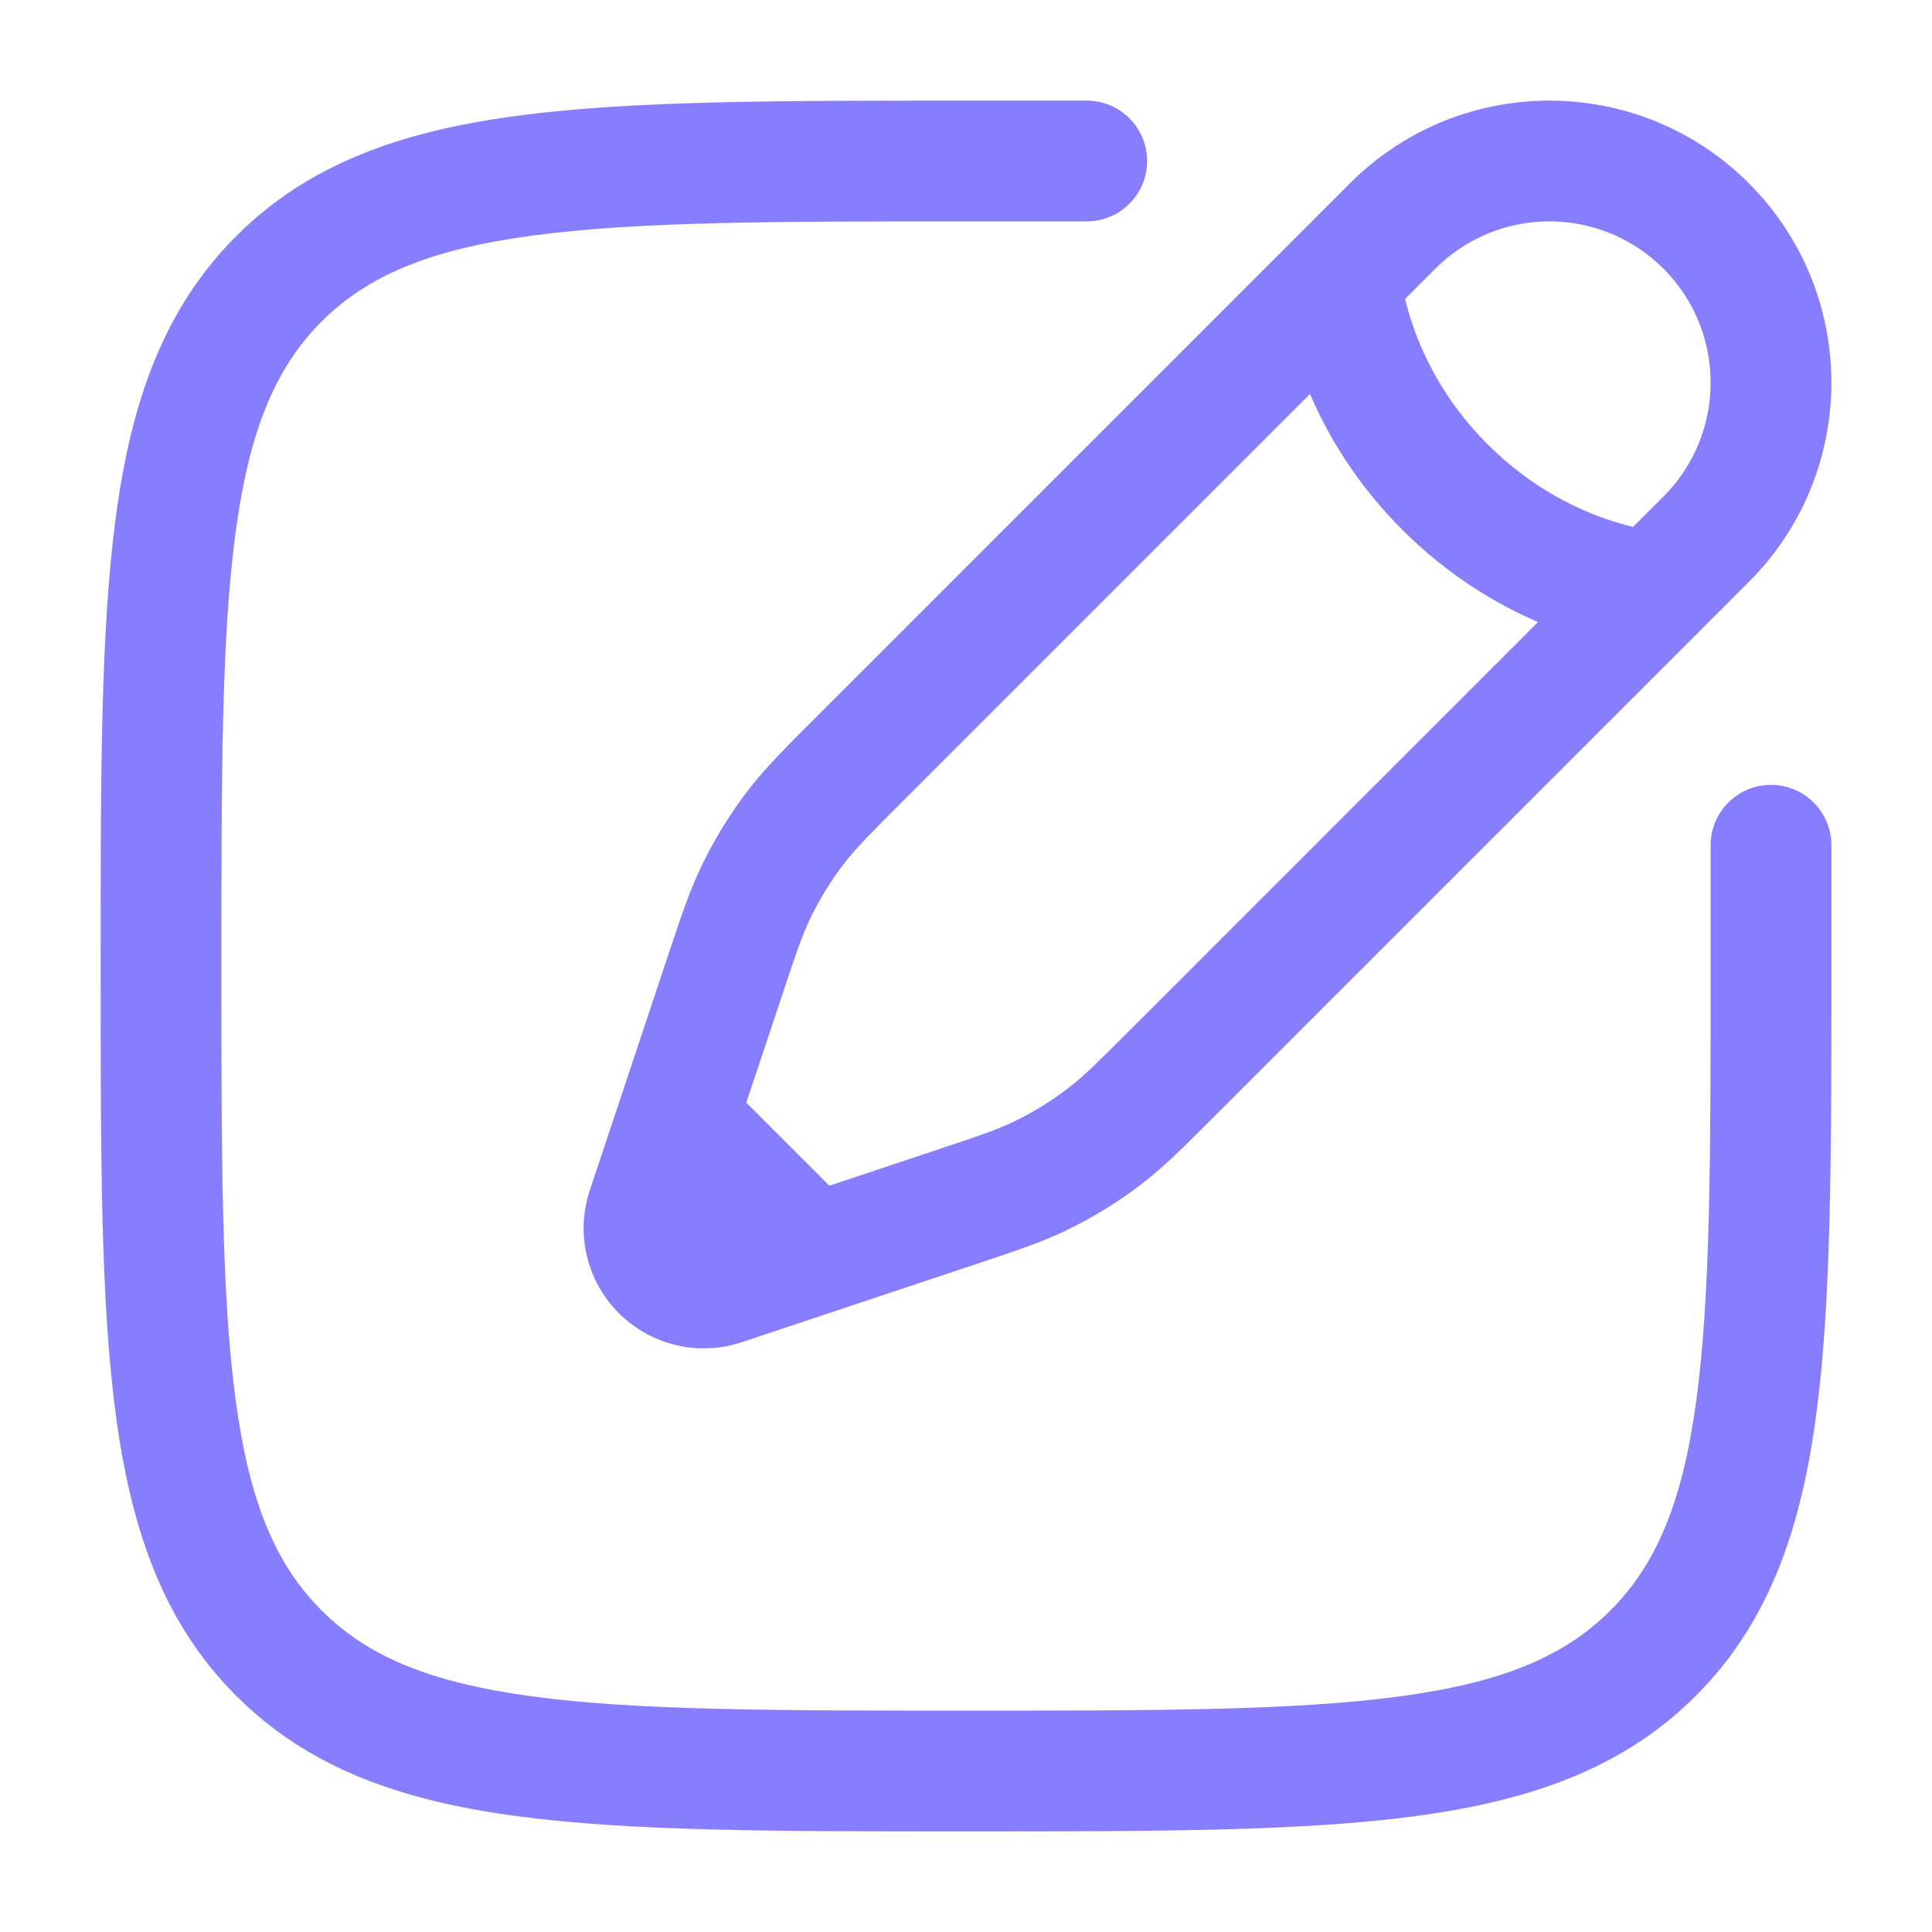
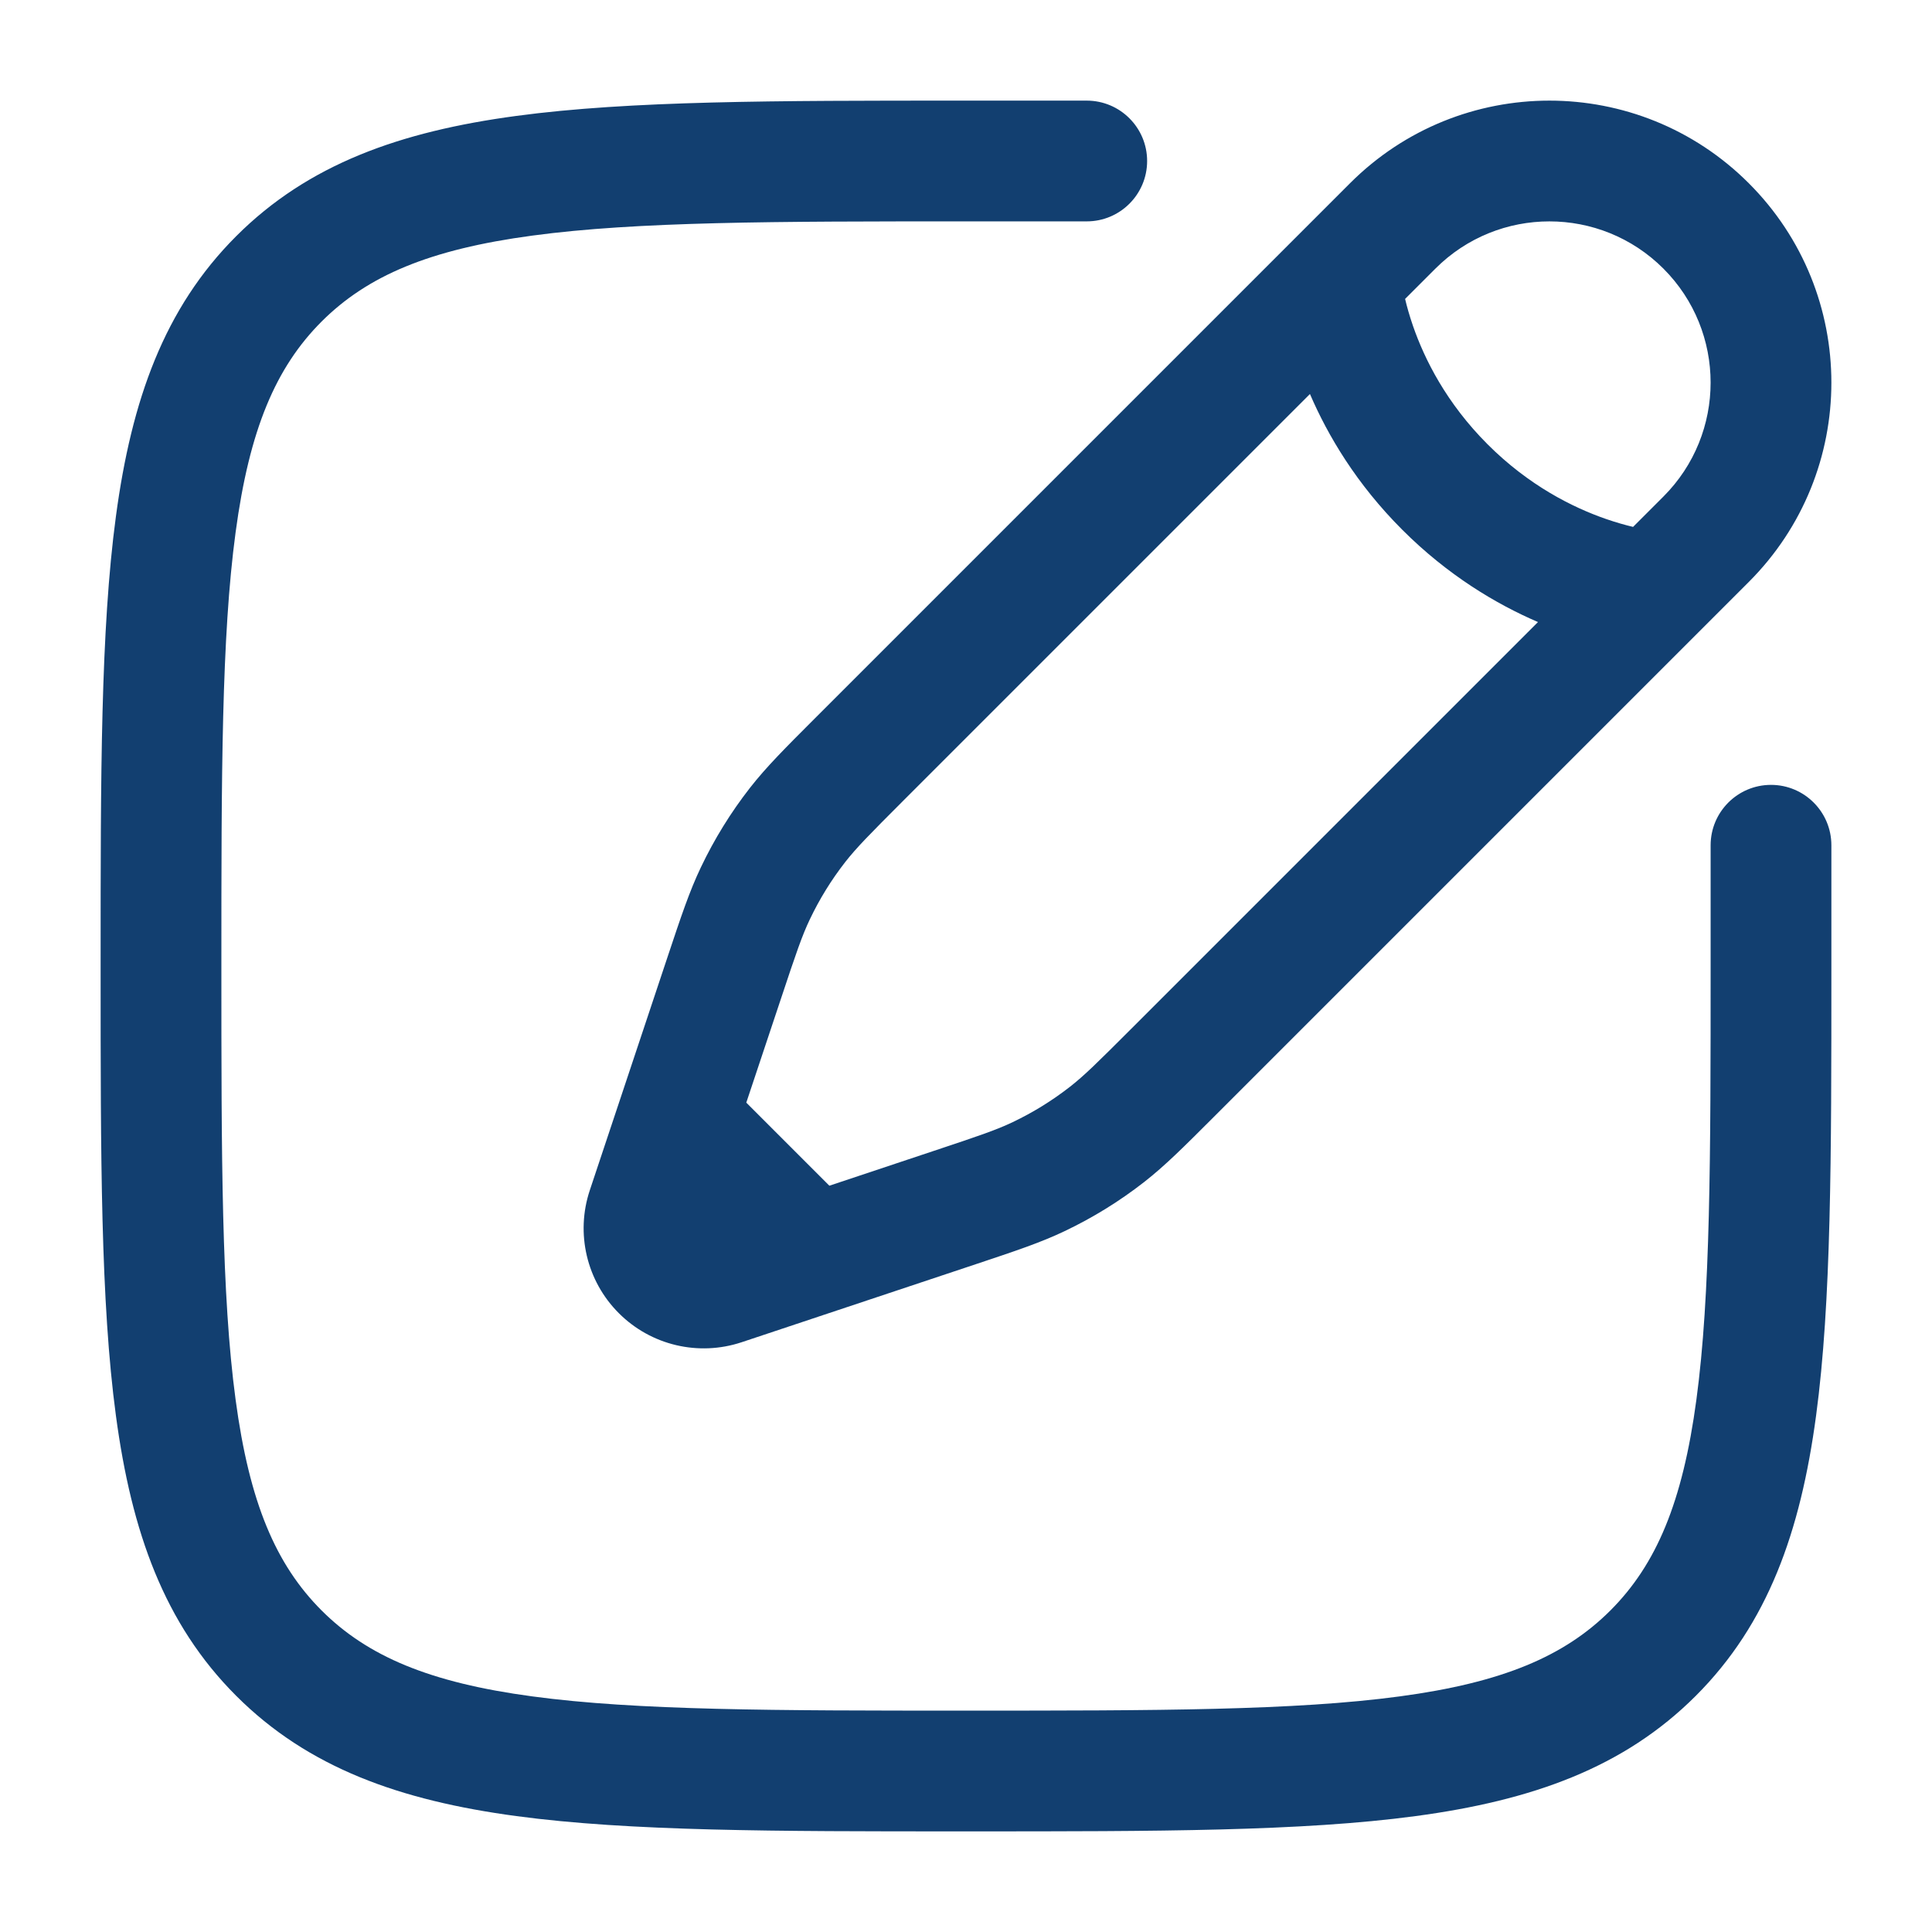
<svg xmlns="http://www.w3.org/2000/svg" width="36" height="36" viewBox="0 0 36 36" fill="none">
-   <path fill-rule="evenodd" clip-rule="evenodd" d="M17.914 1.875H20.25C20.871 1.875 21.375 2.379 21.375 3C21.375 3.621 20.871 4.125 20.25 4.125H18C14.433 4.125 11.87 4.127 9.92 4.39C8.003 4.647 6.847 5.138 5.992 5.992C5.138 6.847 4.647 8.003 4.39 9.92C4.127 11.87 4.125 14.433 4.125 18C4.125 21.567 4.127 24.13 4.39 26.08C4.647 27.997 5.138 29.153 5.992 30.008C6.847 30.862 8.003 31.353 9.92 31.61C11.87 31.873 14.433 31.875 18 31.875C21.567 31.875 24.13 31.873 26.08 31.61C27.997 31.353 29.153 30.862 30.008 30.008C30.862 29.153 31.353 27.997 31.61 26.08C31.873 24.13 31.875 21.567 31.875 18V15.75C31.875 15.129 32.379 14.625 33 14.625C33.621 14.625 34.125 15.129 34.125 15.75V18.086C34.125 21.549 34.125 24.262 33.84 26.379C33.549 28.547 32.941 30.257 31.599 31.599C30.257 32.941 28.547 33.549 26.379 33.84C24.262 34.125 21.549 34.125 18.086 34.125H17.914C14.451 34.125 11.738 34.125 9.621 33.84C7.453 33.549 5.743 32.941 4.401 31.599C3.059 30.257 2.451 28.547 2.16 26.379C1.875 24.262 1.875 21.549 1.875 18.086V17.914C1.875 14.451 1.875 11.738 2.16 9.621C2.451 7.453 3.059 5.743 4.401 4.401C5.743 3.059 7.453 2.451 9.621 2.16C11.738 1.875 14.451 1.875 17.914 1.875ZM25.156 3.414C27.208 1.362 30.534 1.362 32.586 3.414C34.638 5.466 34.638 8.792 32.586 10.844L22.614 20.816C22.057 21.373 21.708 21.722 21.319 22.026C20.86 22.384 20.364 22.69 19.839 22.94C19.393 23.153 18.925 23.309 18.178 23.558L13.821 25.01C13.017 25.278 12.13 25.069 11.531 24.469C10.931 23.87 10.722 22.983 10.99 22.179L12.442 17.822C12.691 17.075 12.847 16.607 13.06 16.161C13.31 15.636 13.616 15.14 13.974 14.681C14.278 14.292 14.627 13.943 15.184 13.386L25.156 3.414ZM30.995 5.005C29.822 3.832 27.92 3.832 26.747 5.005L26.182 5.57C26.216 5.714 26.264 5.885 26.33 6.076C26.545 6.696 26.952 7.512 27.72 8.28C28.488 9.048 29.304 9.455 29.924 9.67C30.115 9.736 30.286 9.784 30.43 9.818L30.995 9.253C32.168 8.08 32.168 6.178 30.995 5.005ZM28.658 11.591C27.884 11.258 26.982 10.724 26.129 9.871C25.276 9.018 24.742 8.116 24.409 7.342L16.826 14.925C16.201 15.55 15.957 15.798 15.748 16.065C15.491 16.395 15.271 16.751 15.091 17.129C14.945 17.434 14.833 17.764 14.554 18.603L13.906 20.546L15.454 22.094L17.397 21.446C18.236 21.167 18.566 21.055 18.871 20.909C19.249 20.729 19.605 20.509 19.935 20.252C20.202 20.044 20.45 19.799 21.075 19.174L28.658 11.591Z" fill="#877EFF" />
+   <path fill-rule="evenodd" clip-rule="evenodd" d="M17.914 1.875H20.25C20.871 1.875 21.375 2.379 21.375 3C21.375 3.621 20.871 4.125 20.25 4.125H18C14.433 4.125 11.87 4.127 9.92 4.39C8.003 4.647 6.847 5.138 5.992 5.992C5.138 6.847 4.647 8.003 4.39 9.92C4.127 11.87 4.125 14.433 4.125 18C4.125 21.567 4.127 24.13 4.39 26.08C4.647 27.997 5.138 29.153 5.992 30.008C6.847 30.862 8.003 31.353 9.92 31.61C11.87 31.873 14.433 31.875 18 31.875C21.567 31.875 24.13 31.873 26.08 31.61C27.997 31.353 29.153 30.862 30.008 30.008C30.862 29.153 31.353 27.997 31.61 26.08C31.873 24.13 31.875 21.567 31.875 18V15.75C31.875 15.129 32.379 14.625 33 14.625C33.621 14.625 34.125 15.129 34.125 15.75V18.086C34.125 21.549 34.125 24.262 33.84 26.379C33.549 28.547 32.941 30.257 31.599 31.599C30.257 32.941 28.547 33.549 26.379 33.84C24.262 34.125 21.549 34.125 18.086 34.125H17.914C14.451 34.125 11.738 34.125 9.621 33.84C7.453 33.549 5.743 32.941 4.401 31.599C3.059 30.257 2.451 28.547 2.16 26.379C1.875 24.262 1.875 21.549 1.875 18.086V17.914C1.875 14.451 1.875 11.738 2.16 9.621C2.451 7.453 3.059 5.743 4.401 4.401C5.743 3.059 7.453 2.451 9.621 2.16C11.738 1.875 14.451 1.875 17.914 1.875ZM25.156 3.414C27.208 1.362 30.534 1.362 32.586 3.414C34.638 5.466 34.638 8.792 32.586 10.844L22.614 20.816C22.057 21.373 21.708 21.722 21.319 22.026C20.86 22.384 20.364 22.69 19.839 22.94C19.393 23.153 18.925 23.309 18.178 23.558L13.821 25.01C13.017 25.278 12.13 25.069 11.531 24.469C10.931 23.87 10.722 22.983 10.99 22.179L12.442 17.822C12.691 17.075 12.847 16.607 13.06 16.161C13.31 15.636 13.616 15.14 13.974 14.681C14.278 14.292 14.627 13.943 15.184 13.386L25.156 3.414ZM30.995 5.005C29.822 3.832 27.92 3.832 26.747 5.005L26.182 5.57C26.216 5.714 26.264 5.885 26.33 6.076C26.545 6.696 26.952 7.512 27.72 8.28C28.488 9.048 29.304 9.455 29.924 9.67C30.115 9.736 30.286 9.784 30.43 9.818L30.995 9.253C32.168 8.08 32.168 6.178 30.995 5.005ZM28.658 11.591C27.884 11.258 26.982 10.724 26.129 9.871C25.276 9.018 24.742 8.116 24.409 7.342L16.826 14.925C16.201 15.55 15.957 15.798 15.748 16.065C15.491 16.395 15.271 16.751 15.091 17.129C14.945 17.434 14.833 17.764 14.554 18.603L13.906 20.546L15.454 22.094L17.397 21.446C18.236 21.167 18.566 21.055 18.871 20.909C19.249 20.729 19.605 20.509 19.935 20.252C20.202 20.044 20.45 19.799 21.075 19.174L28.658 11.591Z" fill="#123f70" />
</svg>
